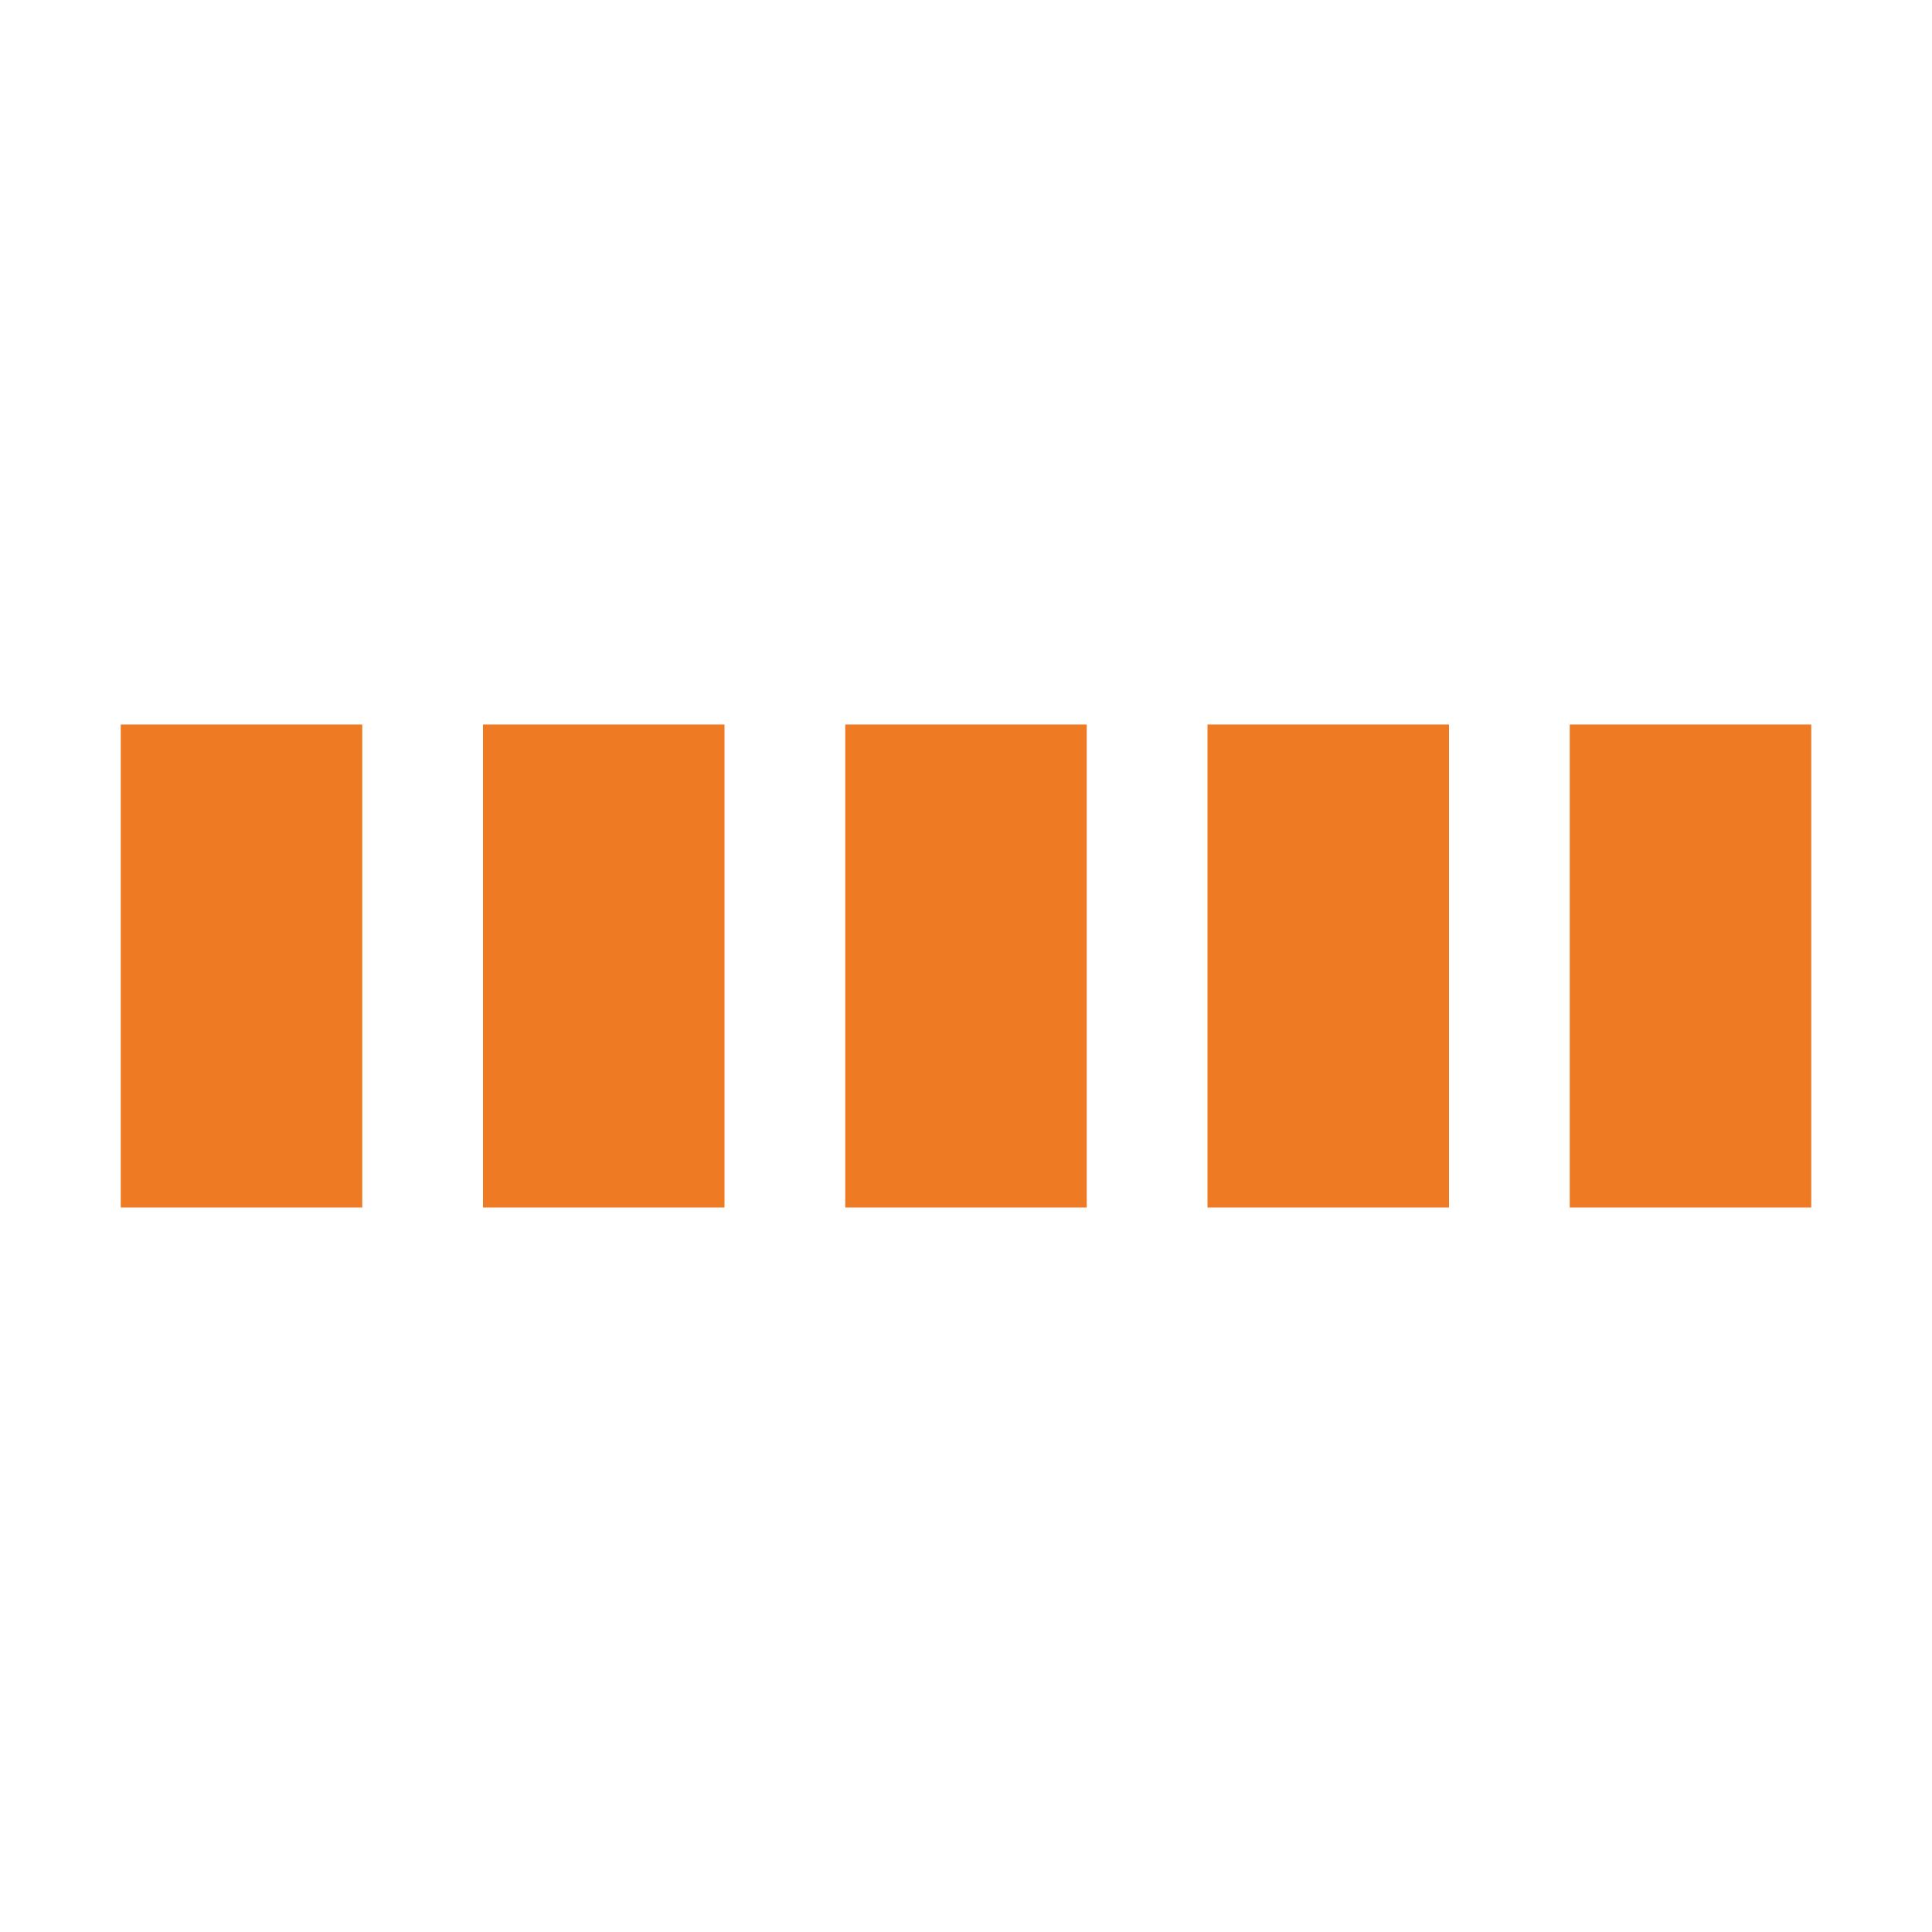
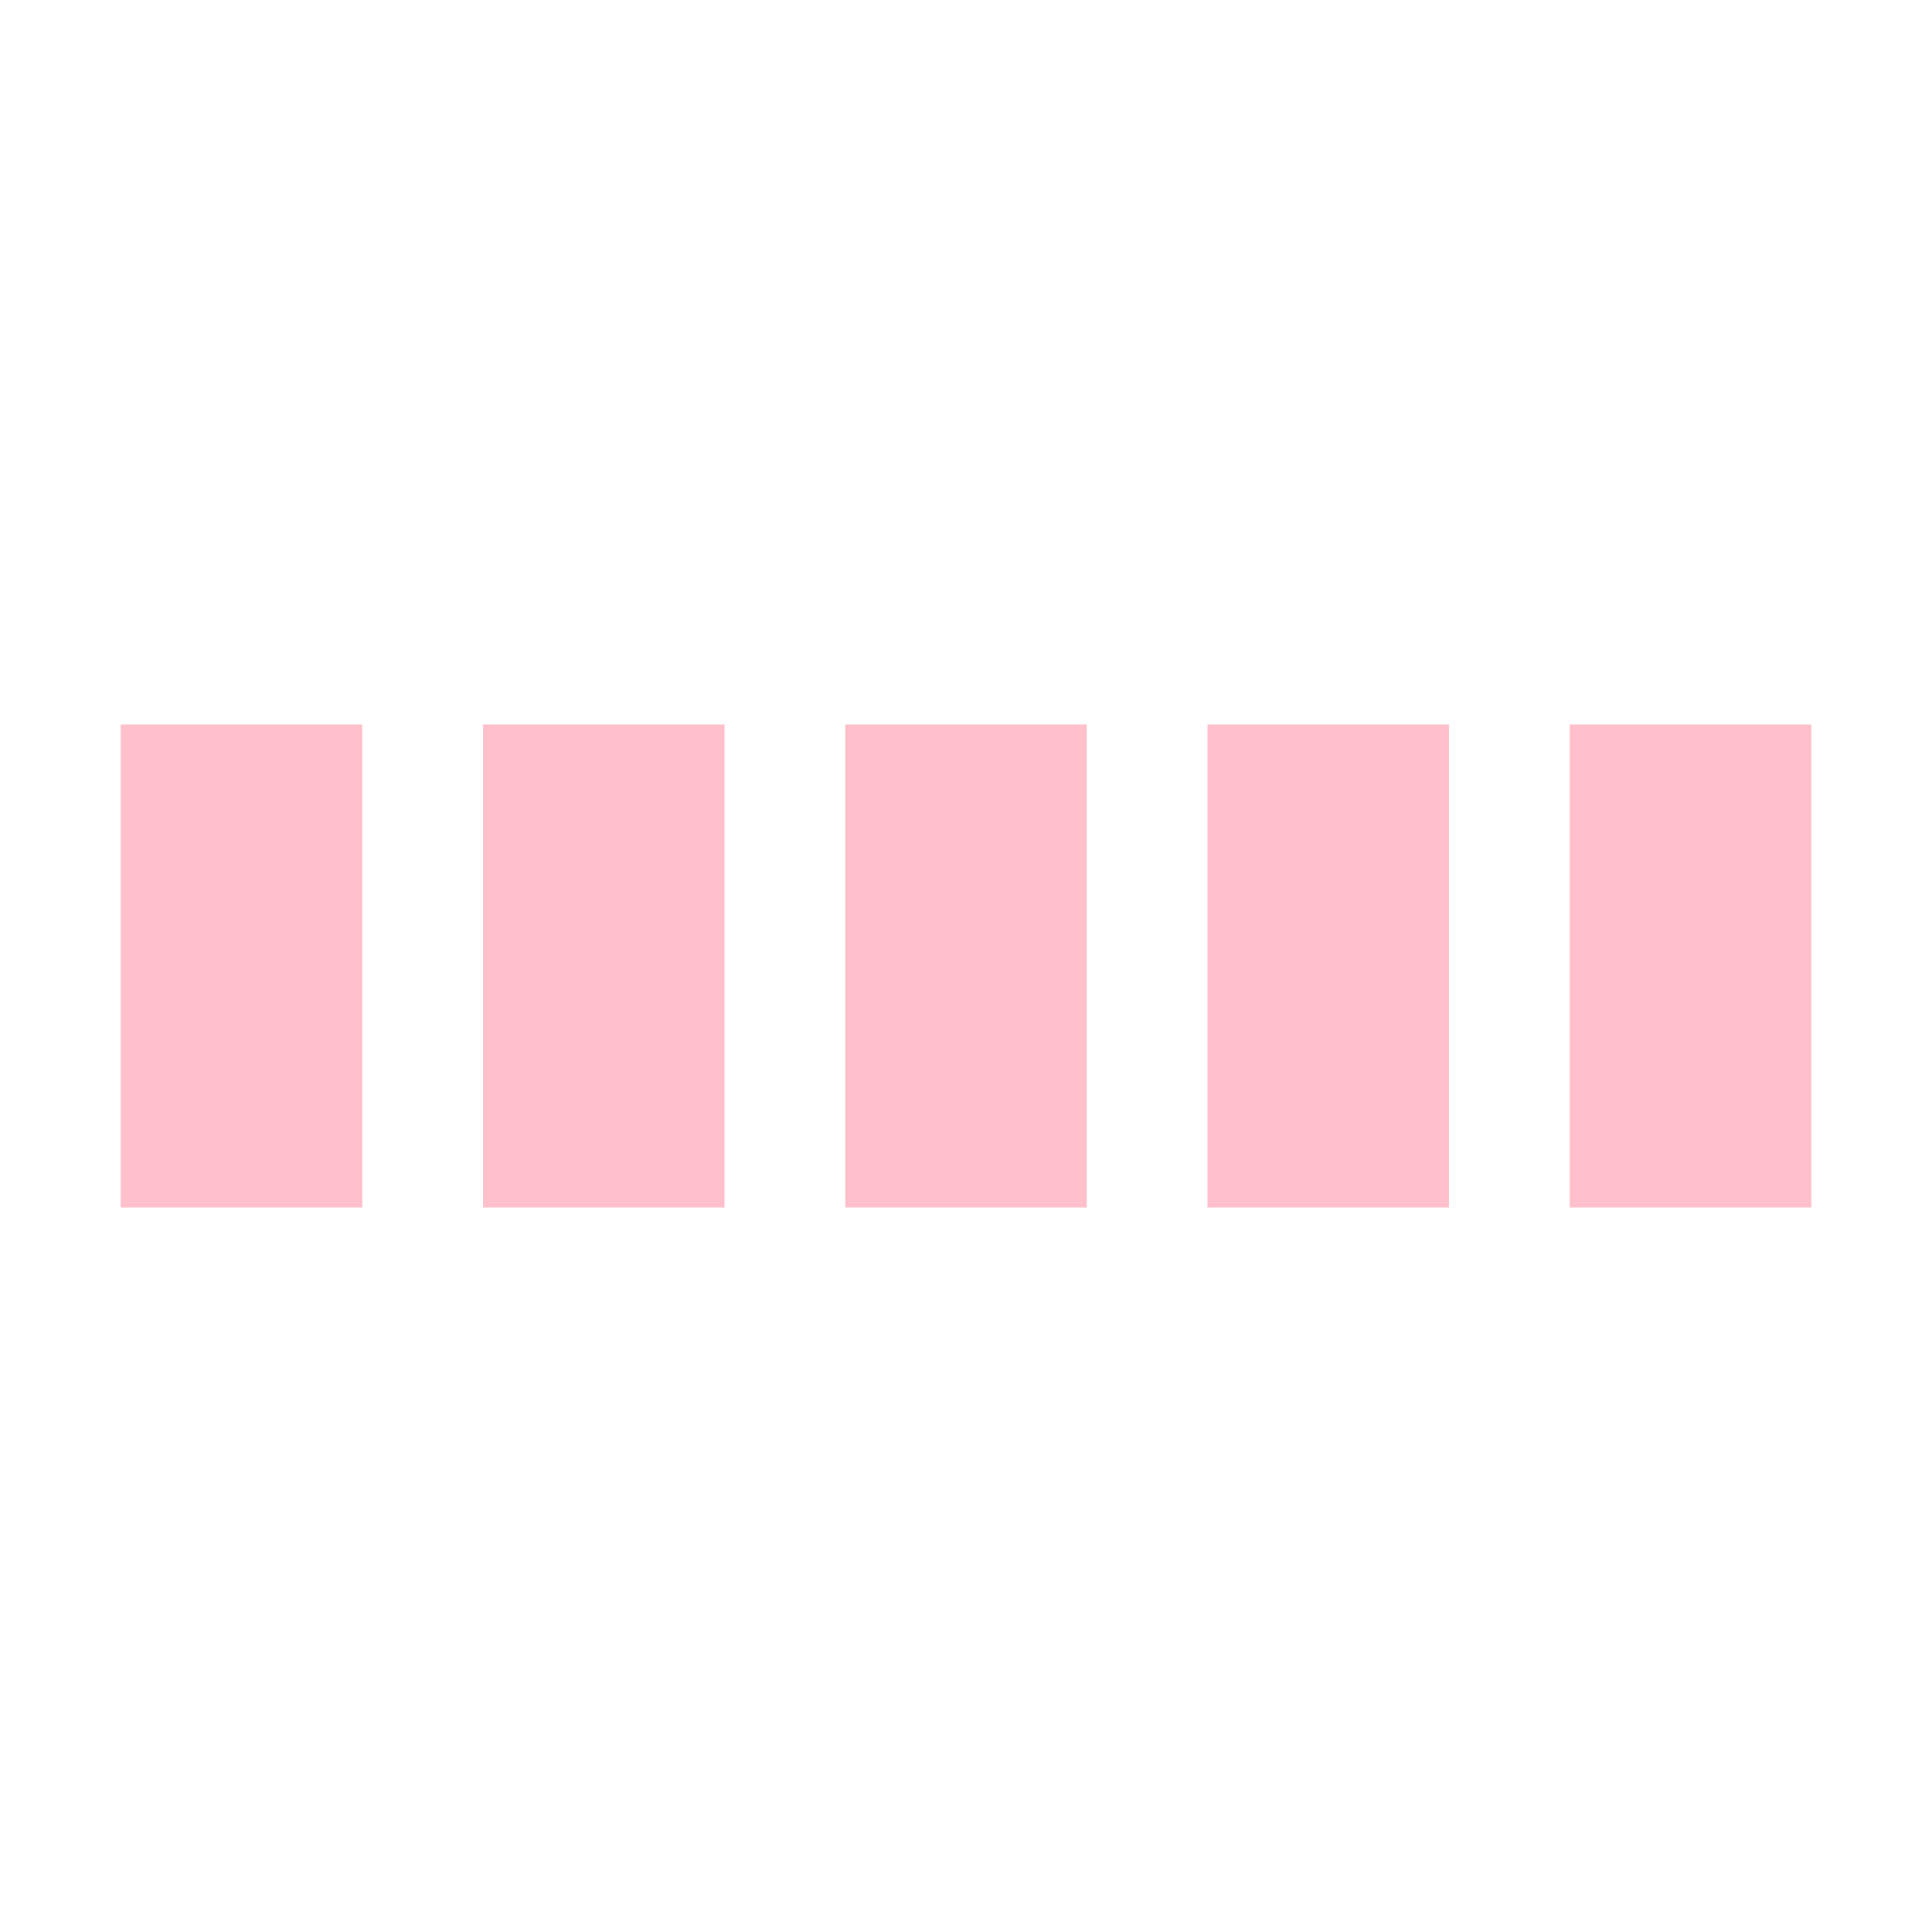
- <svg xmlns="http://www.w3.org/2000/svg" viewBox="0 0 32 32" width="32" height="32" fill="#ee7a23">
+ <svg xmlns="http://www.w3.org/2000/svg" viewBox="0 0 32 32" width="32" height="32" fill="pink">
  <path transform="translate(2)" d="M0 12 V20 H4 V12z">
    <animate attributeName="d" values="M0 12 V20 H4 V12z; M0 4 V28 H4 V4z; M0 12 V20 H4 V12z; M0 12 V20 H4 V12z" dur="1.2s" repeatCount="indefinite" begin="0" keytimes="0;.2;.5;1" keySplines="0.2 0.2 0.4 0.8;0.2 0.6 0.4 0.8;0.2 0.8 0.4 0.8" calcMode="spline" />
  </path>
  <path transform="translate(8)" d="M0 12 V20 H4 V12z">
    <animate attributeName="d" values="M0 12 V20 H4 V12z; M0 4 V28 H4 V4z; M0 12 V20 H4 V12z; M0 12 V20 H4 V12z" dur="1.2s" repeatCount="indefinite" begin="0.2" keytimes="0;.2;.5;1" keySplines="0.2 0.2 0.4 0.8;0.2 0.6 0.4 0.8;0.2 0.8 0.4 0.8" calcMode="spline" />
  </path>
  <path transform="translate(14)" d="M0 12 V20 H4 V12z">
    <animate attributeName="d" values="M0 12 V20 H4 V12z; M0 4 V28 H4 V4z; M0 12 V20 H4 V12z; M0 12 V20 H4 V12z" dur="1.2s" repeatCount="indefinite" begin="0.4" keytimes="0;.2;.5;1" keySplines="0.2 0.2 0.4 0.8;0.2 0.6 0.4 0.8;0.2 0.8 0.4 0.8" calcMode="spline" />
  </path>
  <path transform="translate(20)" d="M0 12 V20 H4 V12z">
    <animate attributeName="d" values="M0 12 V20 H4 V12z; M0 4 V28 H4 V4z; M0 12 V20 H4 V12z; M0 12 V20 H4 V12z" dur="1.2s" repeatCount="indefinite" begin="0.6" keytimes="0;.2;.5;1" keySplines="0.2 0.2 0.4 0.8;0.2 0.6 0.4 0.8;0.2 0.8 0.4 0.8" calcMode="spline" />
  </path>
  <path transform="translate(26)" d="M0 12 V20 H4 V12z">
    <animate attributeName="d" values="M0 12 V20 H4 V12z; M0 4 V28 H4 V4z; M0 12 V20 H4 V12z; M0 12 V20 H4 V12z" dur="1.2s" repeatCount="indefinite" begin="0.8" keytimes="0;.2;.5;1" keySplines="0.2 0.2 0.4 0.8;0.2 0.6 0.4 0.8;0.2 0.8 0.4 0.8" calcMode="spline" />
  </path>
</svg>
